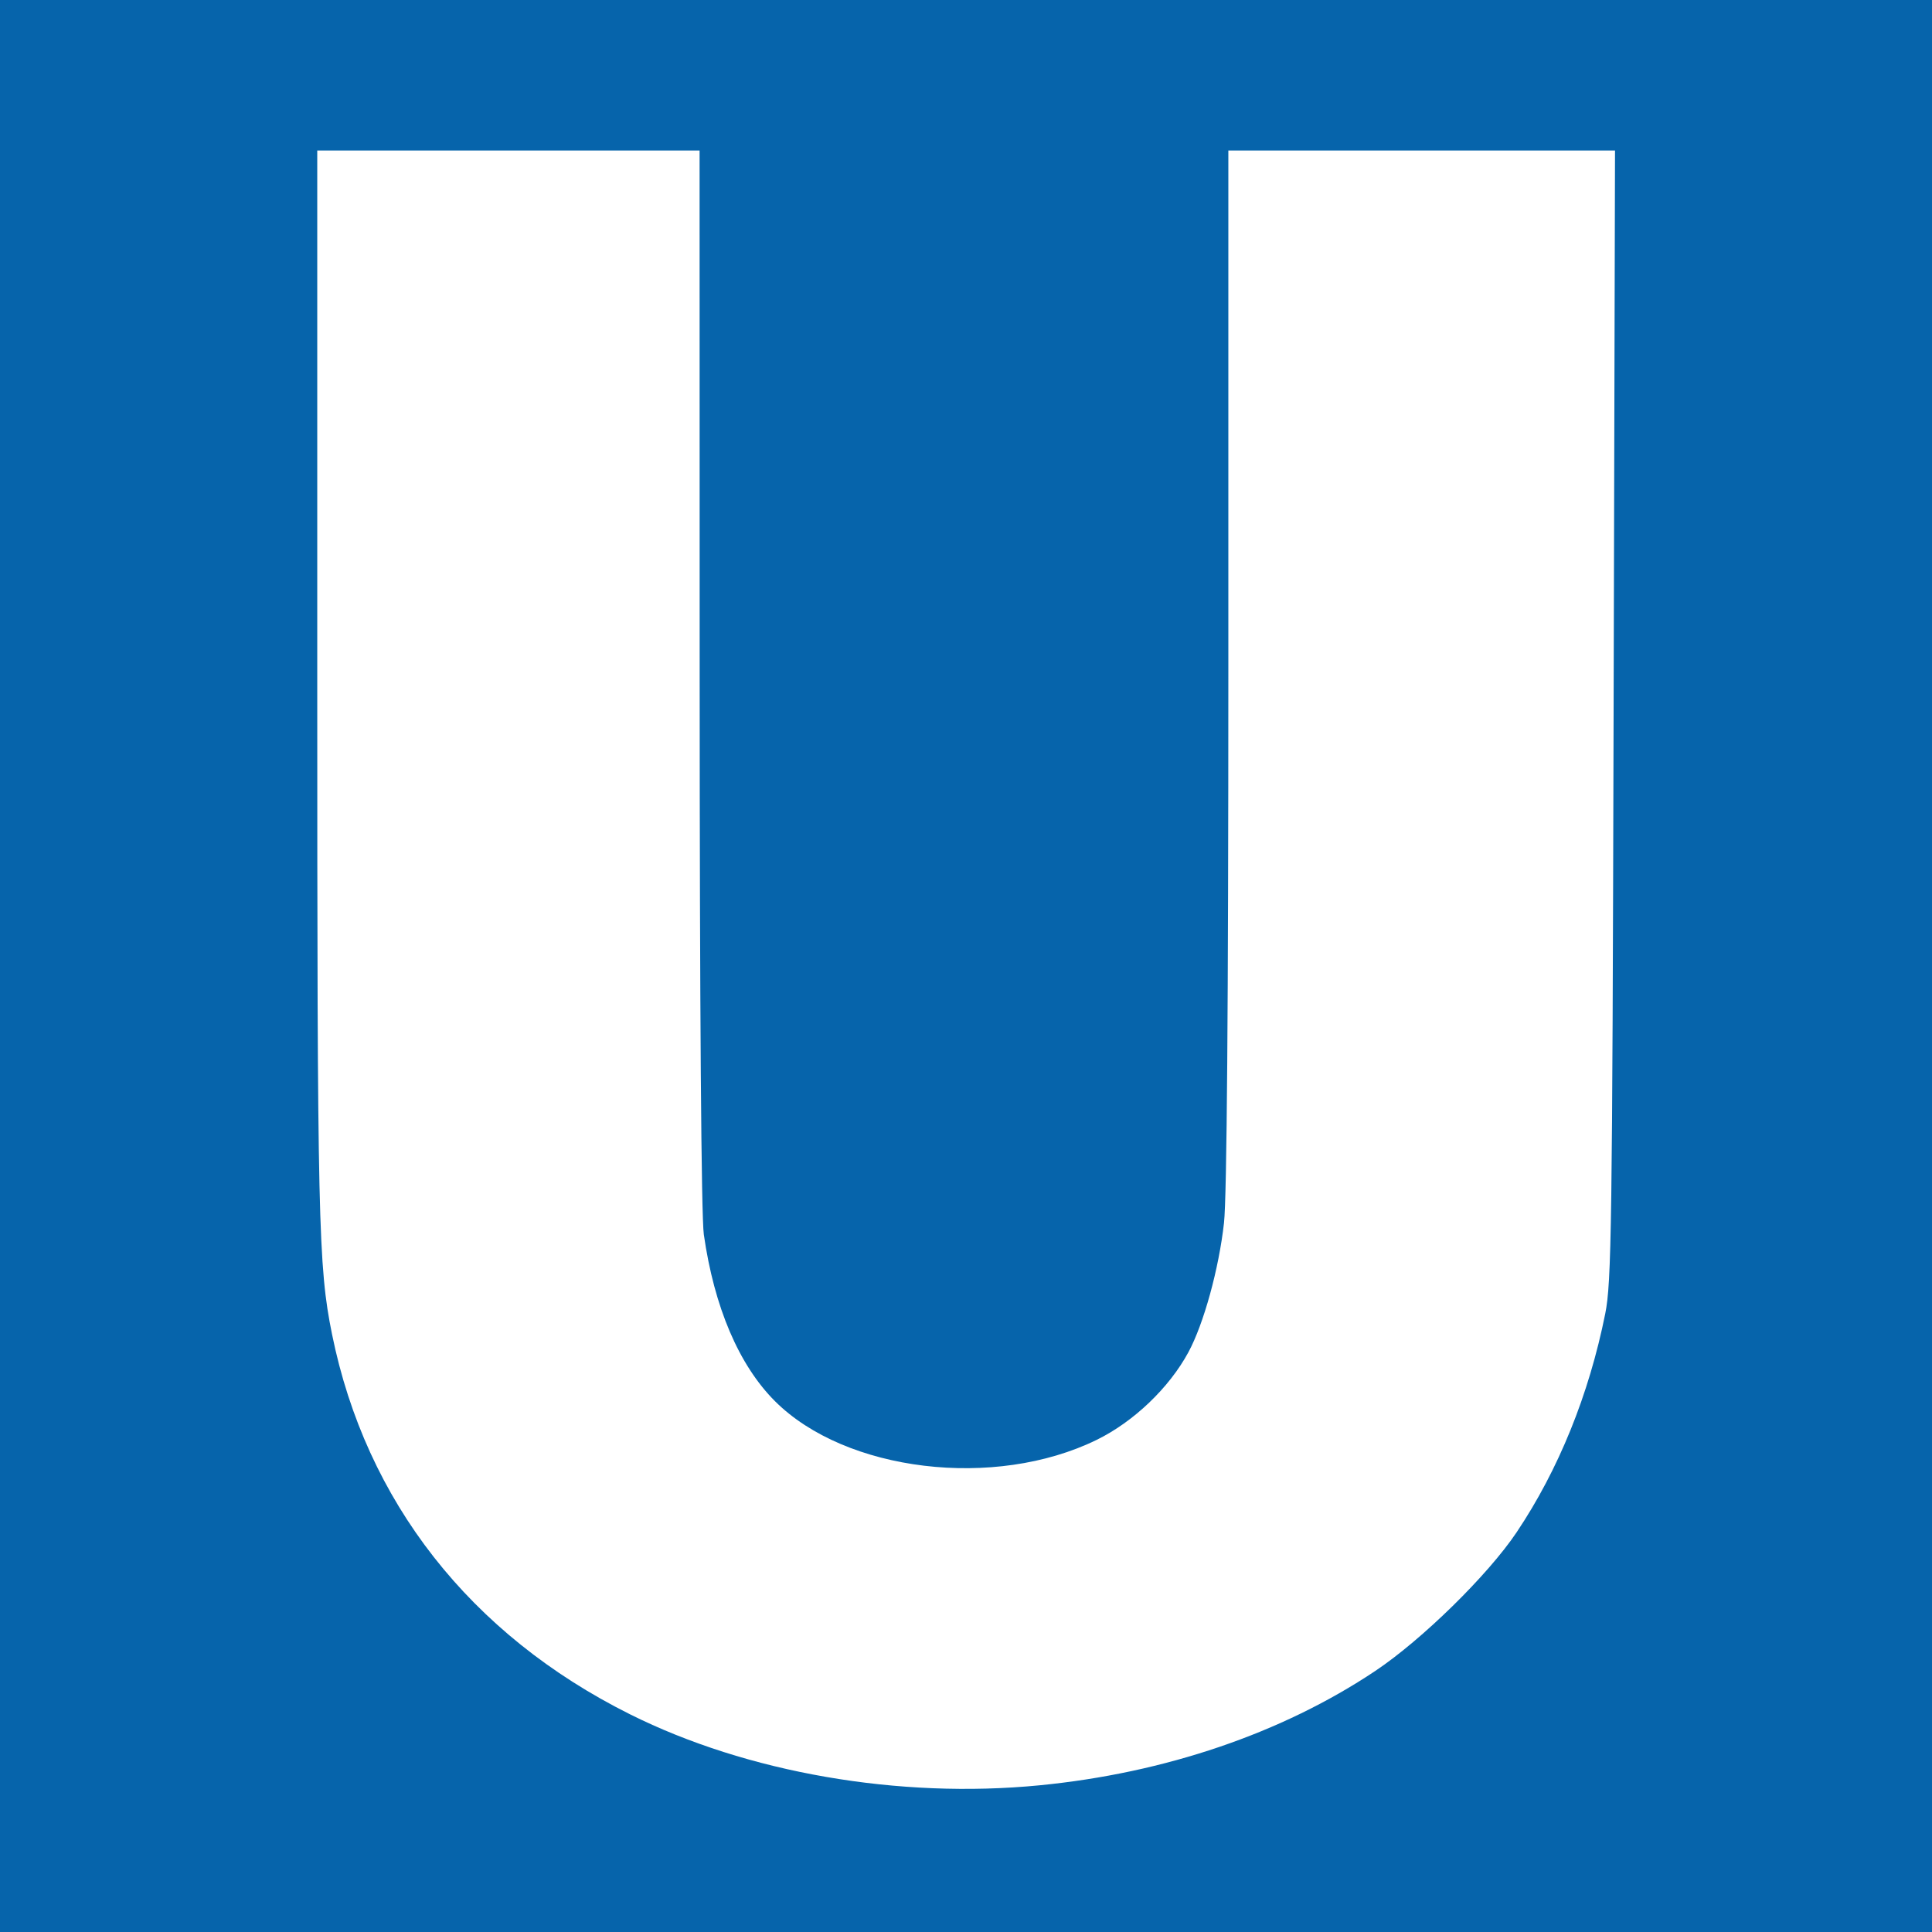
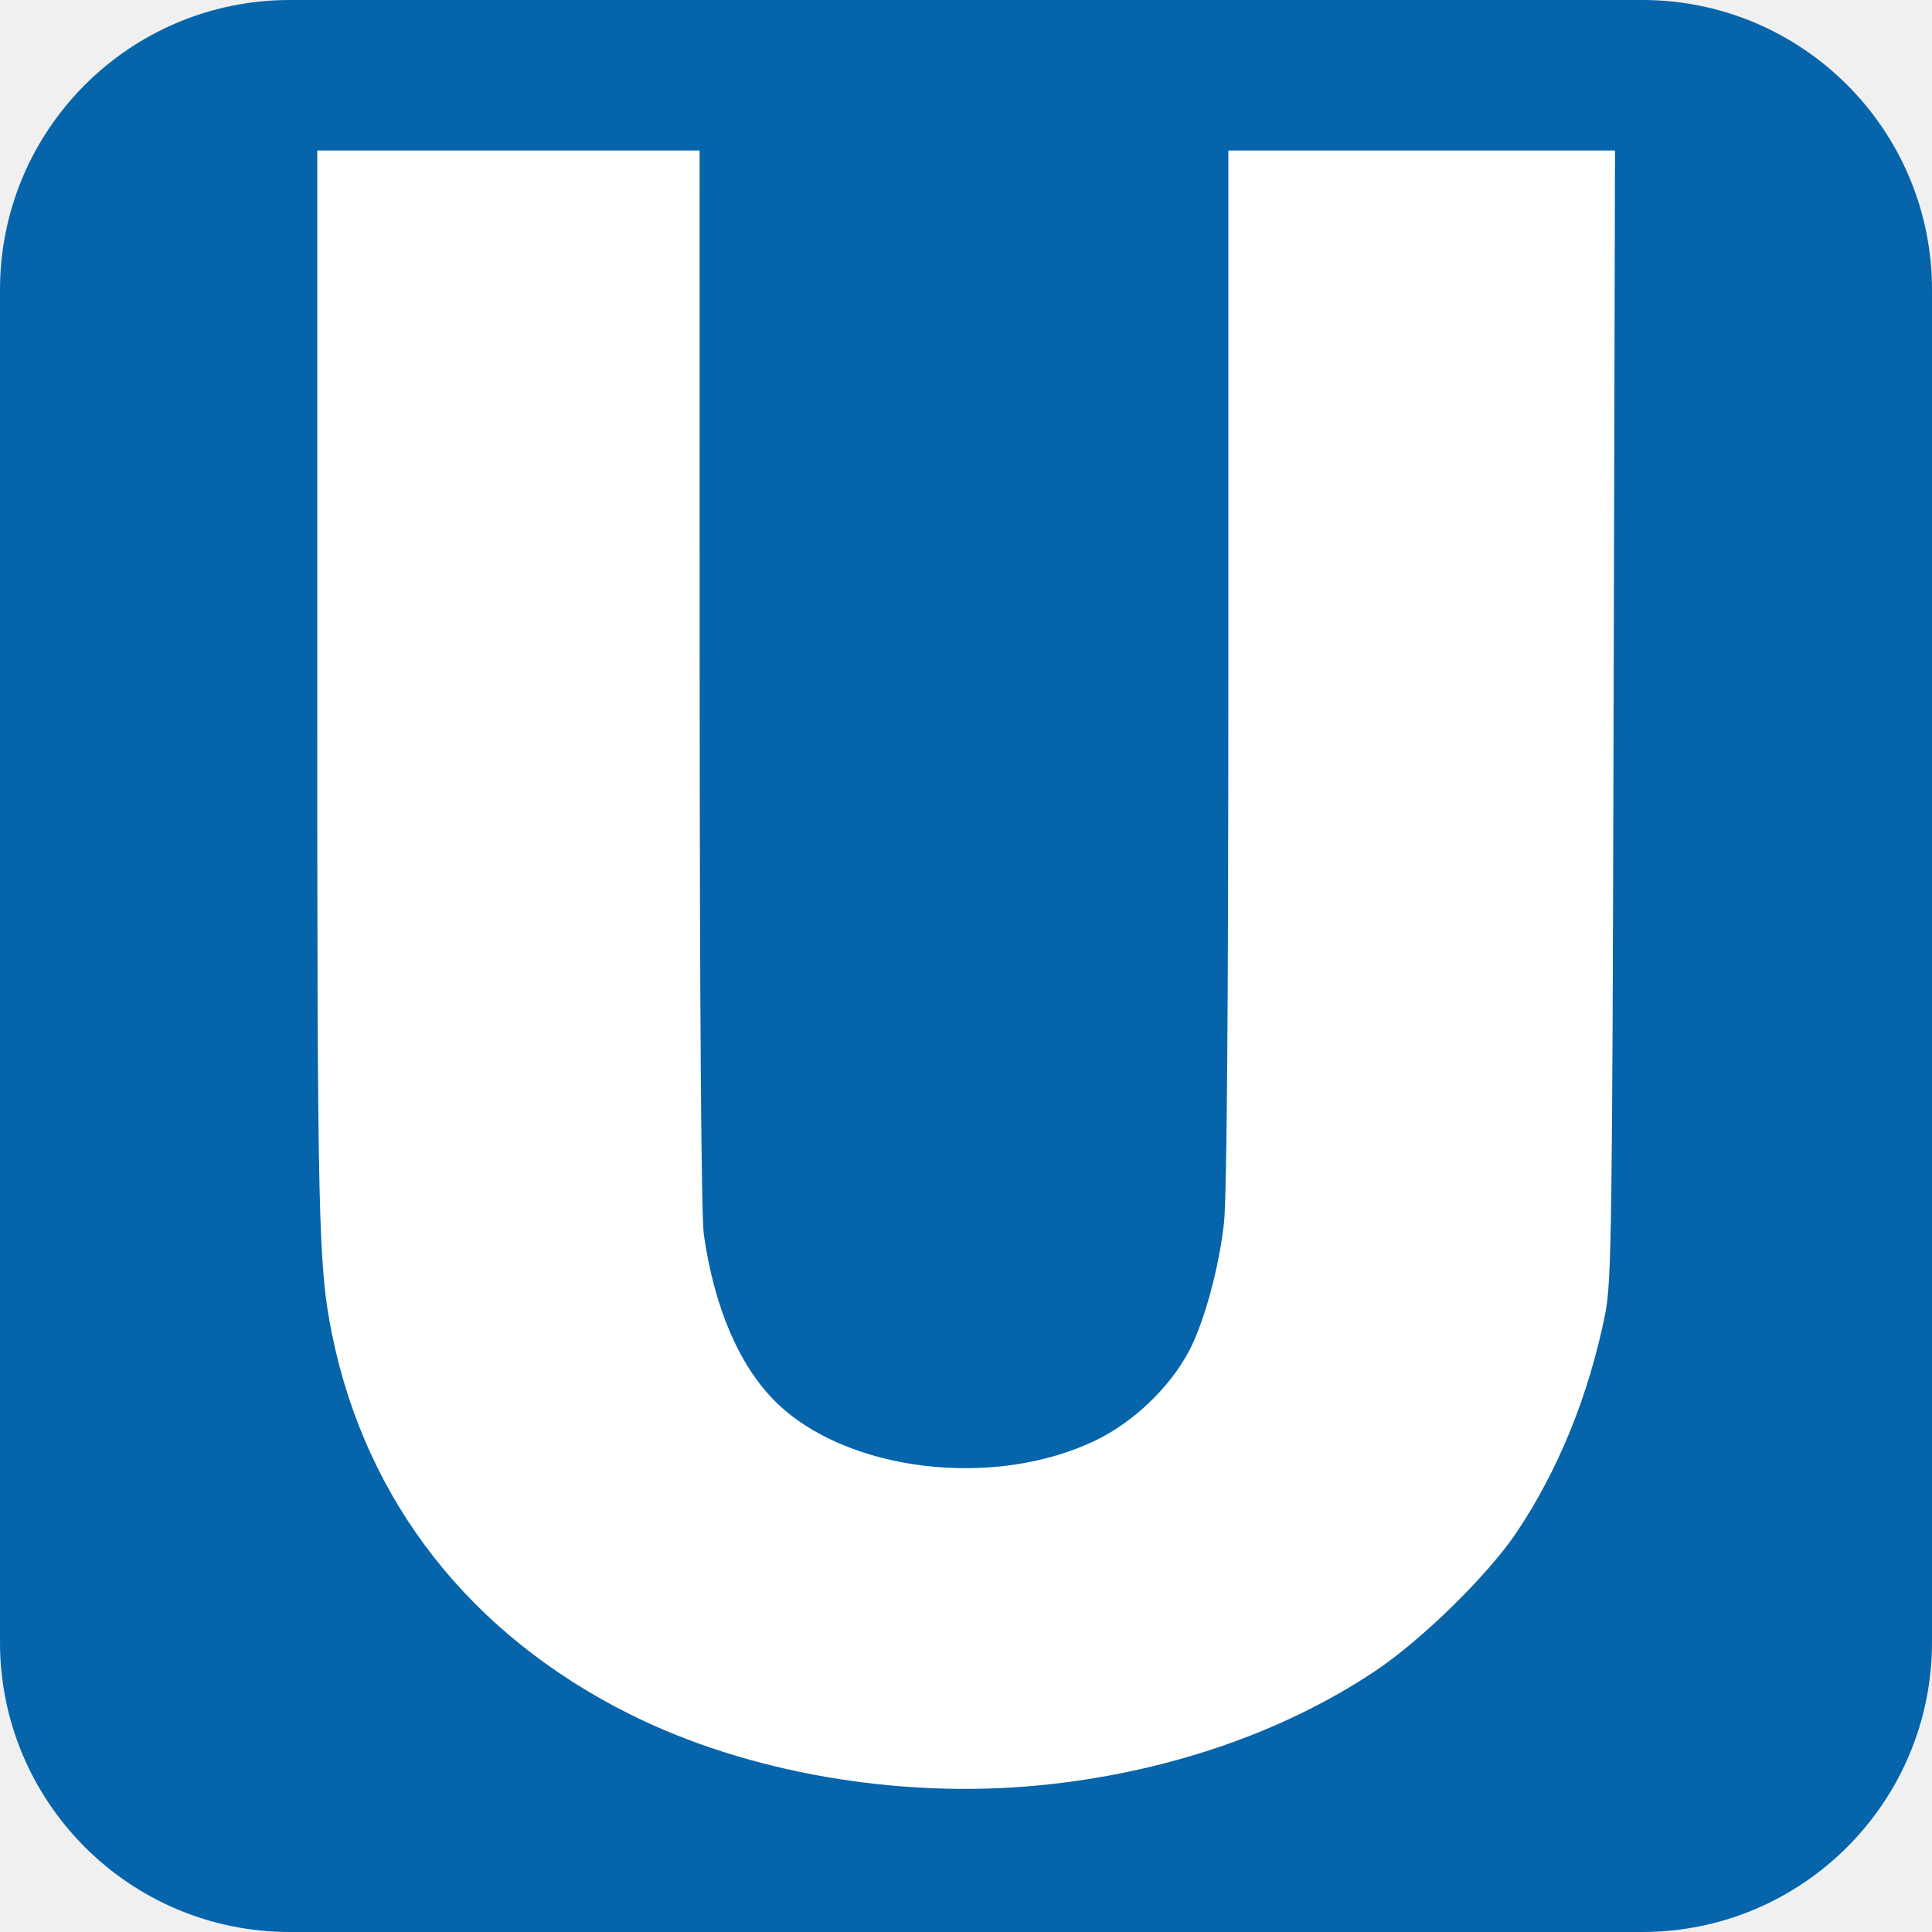
<svg xmlns="http://www.w3.org/2000/svg" viewBox="0 0 500 500" aria-hidden="true" focusable="false">
-   <rect width="500" height="500" x="0" y="0" style="fill:#0664ab;fill-opacity:1" />
+   <rect width="500" height="500" rx="75" style="fill:#0664ab;fill-opacity:1" />
  <path d="M 269.028,462.036 C 301.491,458.867 331.819,448.539 355.903,432.451 C 368.006,424.366 385.076,407.626 392.497,396.563 C 403.342,380.396 411.218,360.972 415.432,340 C 417.064,331.877 417.263,317.604 417.597,185 L 417.965,38.947 L 317.895,38.947 L 317.895,172.673 C 317.895,260.582 317.509,309.856 316.769,316.49 C 315.444,328.375 311.535,342.58 307.567,349.935 C 302.586,359.164 293.398,367.945 283.811,372.639 C 257.436,385.551 218.843,380.902 200.549,362.609 C 191.233,353.292 184.832,338.29 182.146,319.474 C 181.49,314.875 181.086,260.775 181.073,175.526 L 181.053,38.947 L 82.105,38.947 L 82.105,177.257 C 82.105,316.019 82.371,327.733 85.92,345.263 C 94.686,388.558 121.696,423.017 163.047,443.659 C 193.356,458.788 232.592,465.592 269.028,462.036 z" style="fill:#ffffff" />
</svg>
